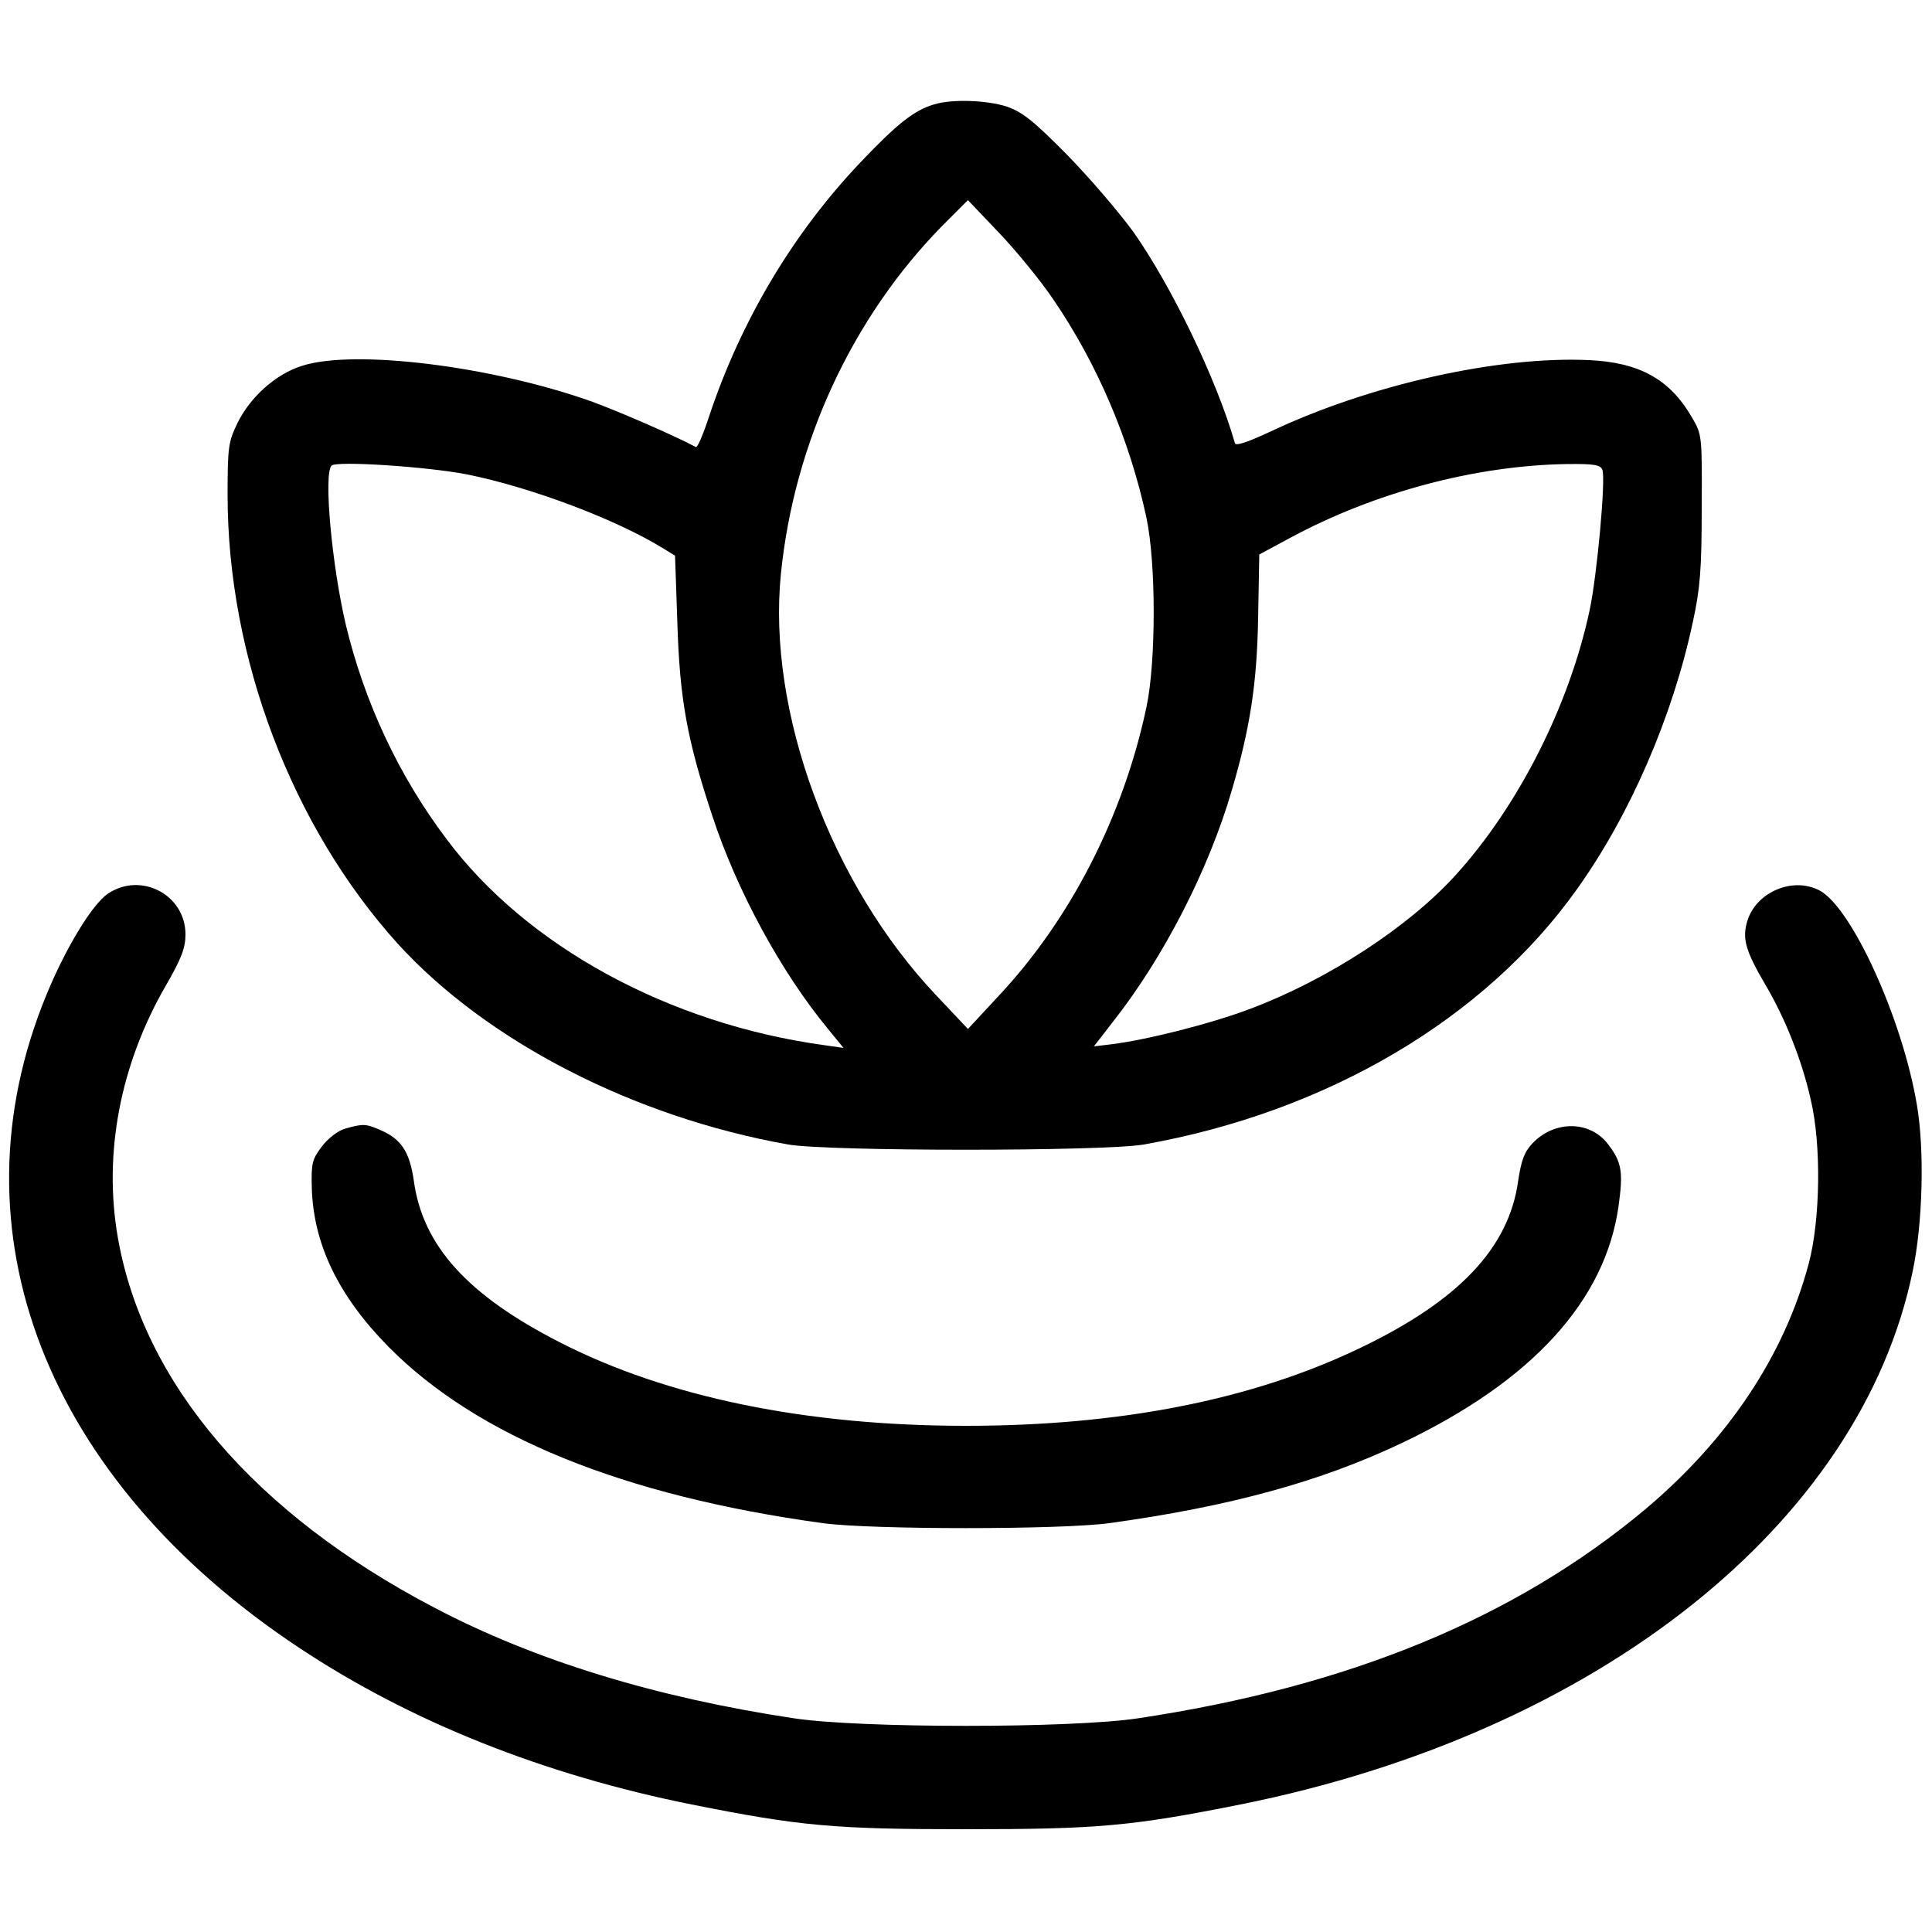
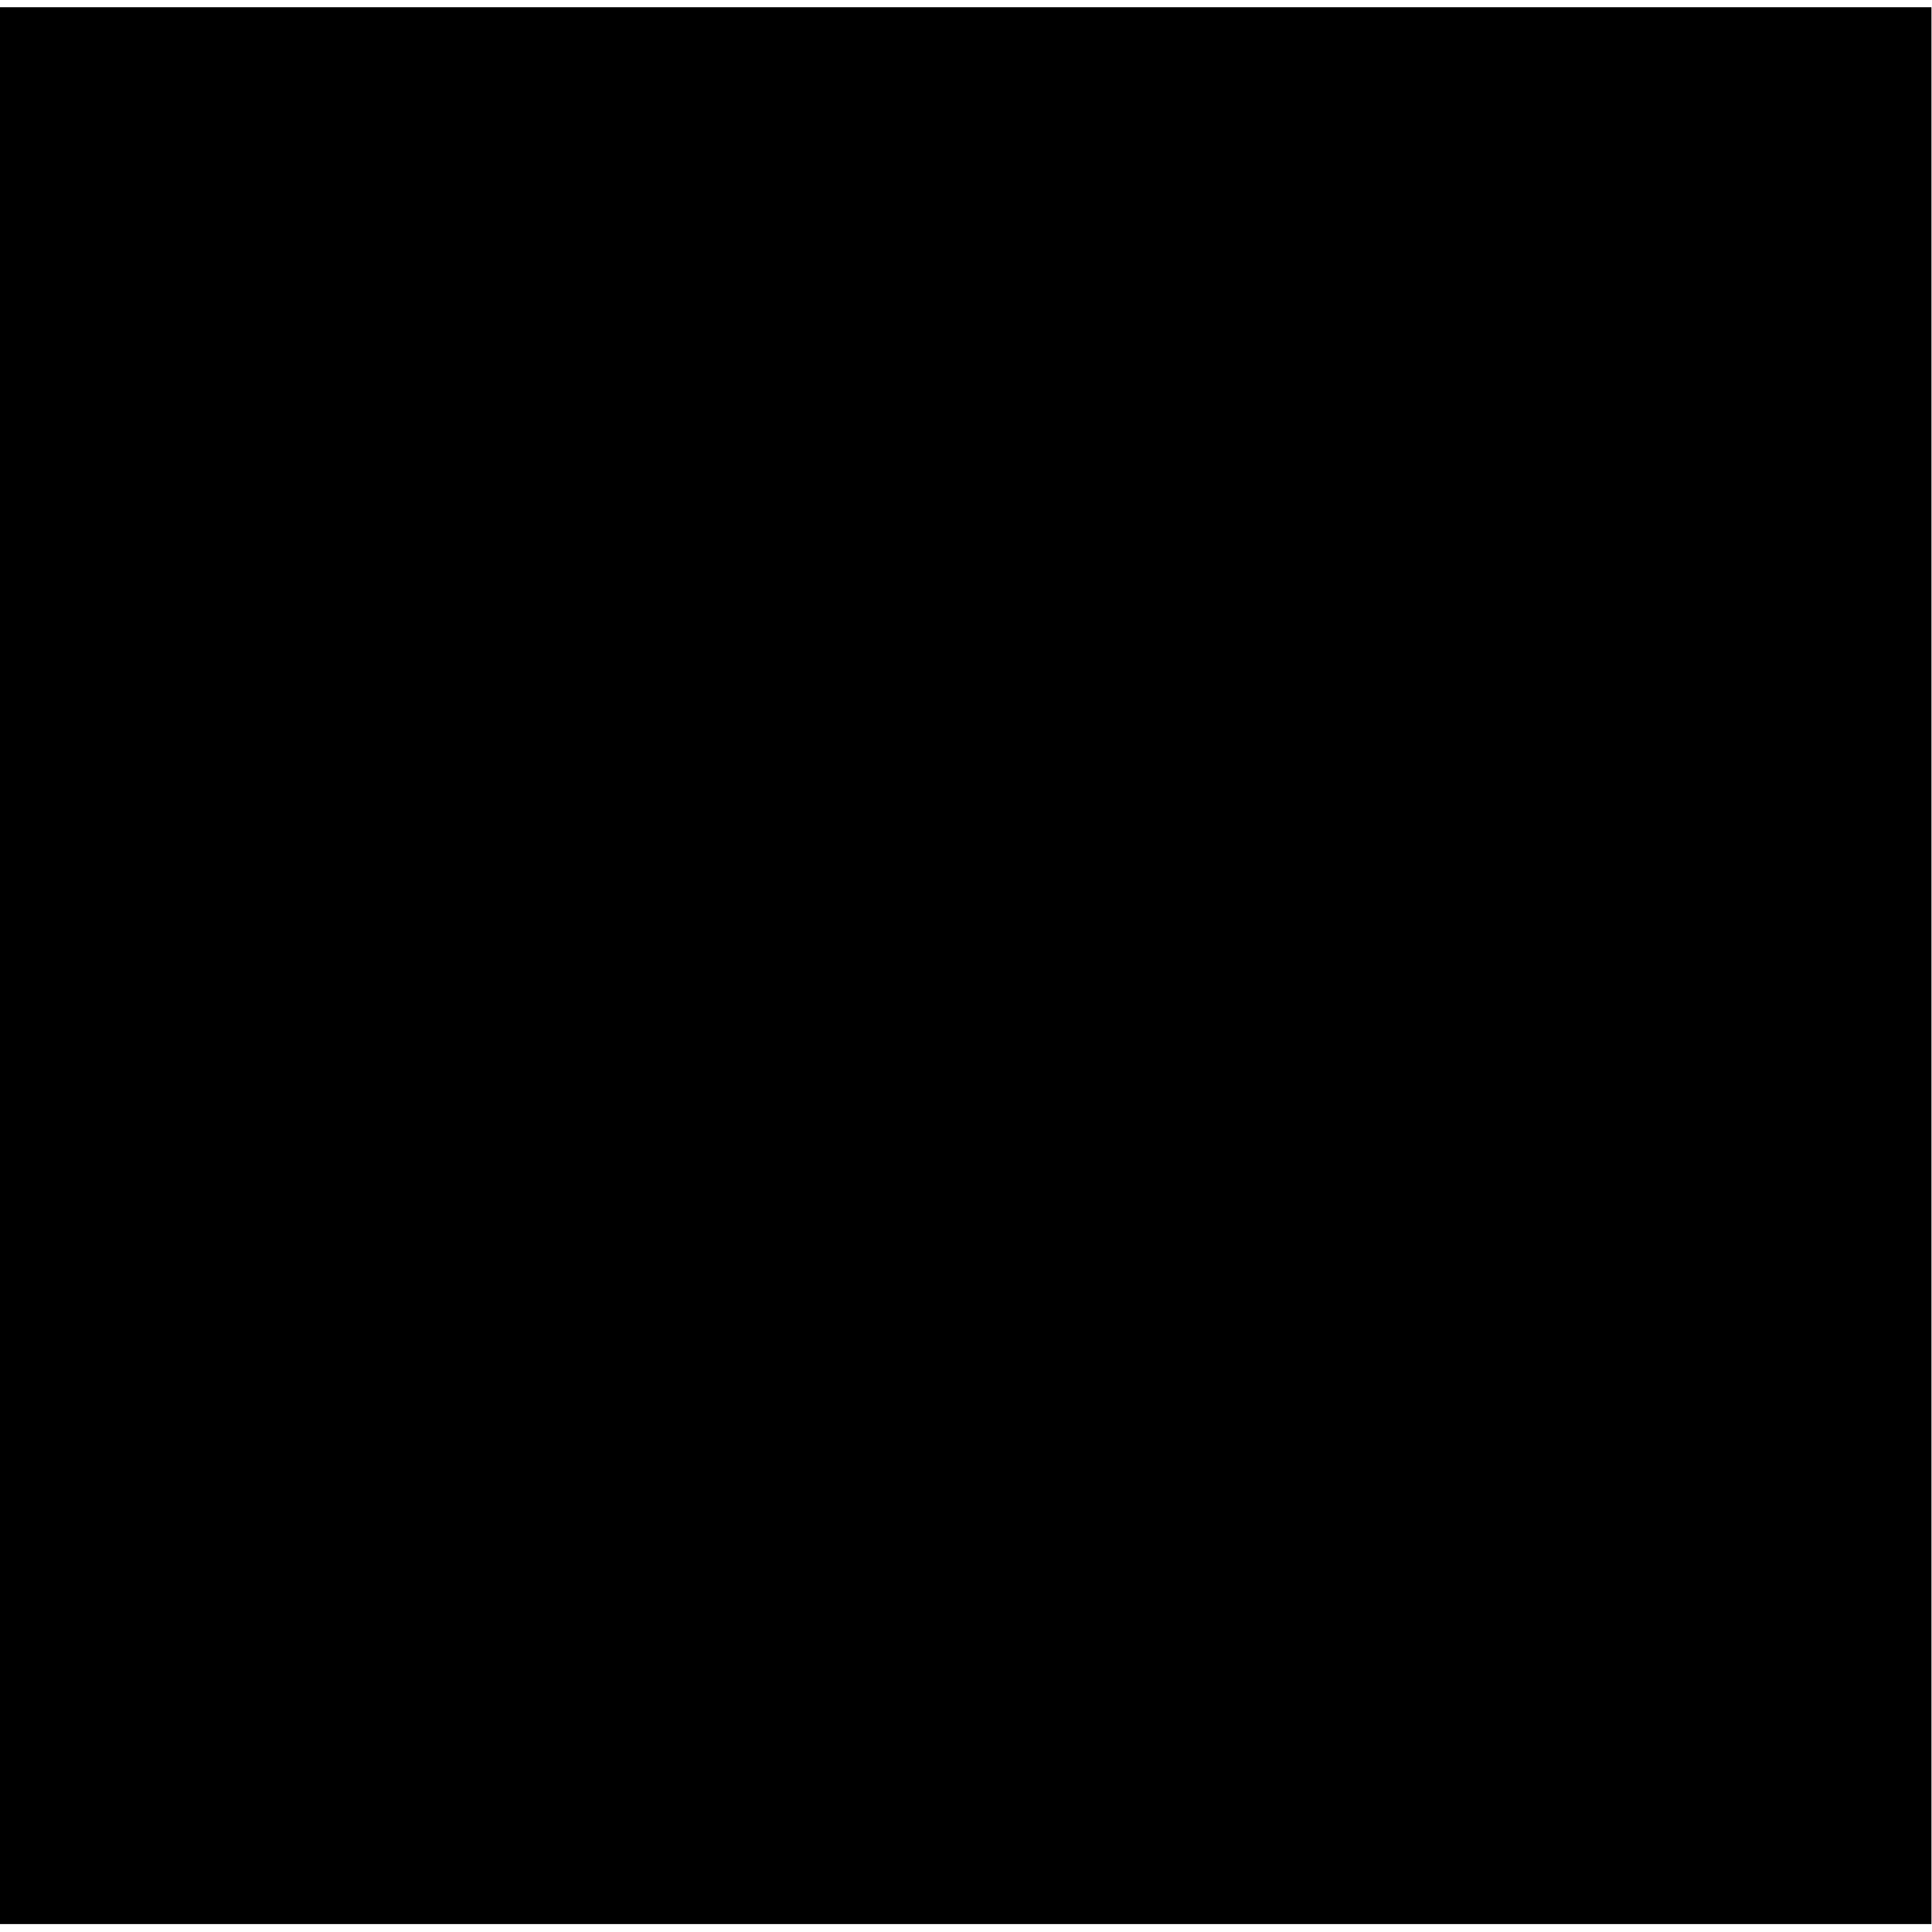
- <svg xmlns="http://www.w3.org/2000/svg" version="1.0" width="500pt" height="500pt" viewBox="0 0 500 500" preserveAspectRatio="xMidYMid meet">
-   <g transform="translate(0,500) scale(0.1,-0.1)" fill="#000000" stroke="none">
-     <path d="M2418 4730 c-52 -15 -97 -51 -191 -150 -175 -184 -310 -411 -392 -658 -15 -46 -30 -81 -34 -79 -58 31 -204 94 -270 118 -259 92 -616 136 -750 92 -67 -21 -133 -80 -166 -147 -24 -49 -26 -63 -26 -187 0 -420 166 -858 441 -1162 230 -252 610 -448 1010 -519 105 -18 814 -18 920 0 474 84 883 325 1122 662 137 192 247 446 299 690 19 87 23 137 23 295 1 189 1 190 -26 236 -57 98 -136 141 -265 147 -234 11 -566 -63 -821 -183 -62 -29 -94 -40 -96 -32 -48 167 -165 408 -263 547 -38 52 -115 142 -173 201 -85 86 -114 109 -154 123 -52 17 -142 20 -188 6z m308 -505 c114 -167 198 -364 241 -565 25 -118 25 -372 0 -490 -60 -283 -197 -550 -384 -749 l-78 -84 -82 87 c-273 288 -438 735 -402 1091 34 338 184 662 416 899 l68 68 80 -84 c44 -46 108 -124 141 -173z m-1516 -453 c167 -34 384 -116 506 -191 l31 -19 6 -174 c6 -199 26 -305 90 -498 64 -196 180 -408 300 -553 l40 -49 -49 7 c-402 55 -771 256 -978 533 -124 164 -213 355 -261 555 -36 153 -58 390 -37 412 12 13 251 -3 352 -23z m2937 12 c9 -24 -14 -274 -33 -363 -53 -248 -185 -508 -348 -687 -122 -134 -331 -270 -531 -345 -103 -39 -270 -81 -362 -92 l-42 -5 48 62 c132 167 249 395 309 601 47 160 65 275 68 445 l3 165 78 42 c220 119 481 188 716 192 73 1 89 -2 94 -15z" />
-     <path d="M279 2687 c-40 -27 -109 -140 -159 -262 -252 -611 -2 -1255 655 -1690 288 -191 632 -328 1015 -405 281 -56 368 -64 710 -64 342 0 429 8 710 64 923 185 1605 726 1740 1380 26 123 31 313 11 430 -37 222 -169 513 -253 556 -70 36 -166 -6 -187 -83 -12 -43 -3 -75 47 -160 52 -88 95 -196 118 -298 28 -117 25 -312 -5 -425 -63 -237 -208 -455 -423 -636 -336 -281 -766 -459 -1313 -541 -173 -26 -717 -26 -890 0 -358 54 -672 150 -932 287 -464 243 -752 580 -818 957 -38 217 6 448 124 652 41 71 51 98 51 133 0 102 -115 163 -201 105z" />
-     <path d="M893 2079 c-18 -5 -44 -25 -60 -46 -25 -33 -28 -43 -26 -110 5 -144 69 -277 198 -408 229 -232 607 -386 1125 -457 127 -17 613 -17 740 0 313 43 549 108 759 208 336 160 526 368 560 614 12 87 8 112 -26 157 -46 63 -139 65 -197 4 -21 -22 -29 -44 -37 -97 -24 -174 -154 -311 -412 -434 -278 -133 -619 -200 -1017 -200 -413 0 -774 74 -1051 216 -239 122 -355 250 -378 418 -11 76 -33 109 -88 132 -36 16 -45 16 -90 3z" />
+ <svg xmlns="http://www.w3.org/2000/svg" version="1.0" width="4027pt" height="4027pt" viewBox="0 0 4027 4027" preserveAspectRatio="xMidYMid meet">
+   <g transform="translate(0,4027) scale(0.1,-0.1)" fill="#000000" stroke="none">
+     <path d="M0 20142 l0 -19978 20130 0 20130 0 0 61 c0 79 0 39405 0 39683 l0 212 -20130 0 -20130 0 0 -19978z" />
  </g>
</svg>
